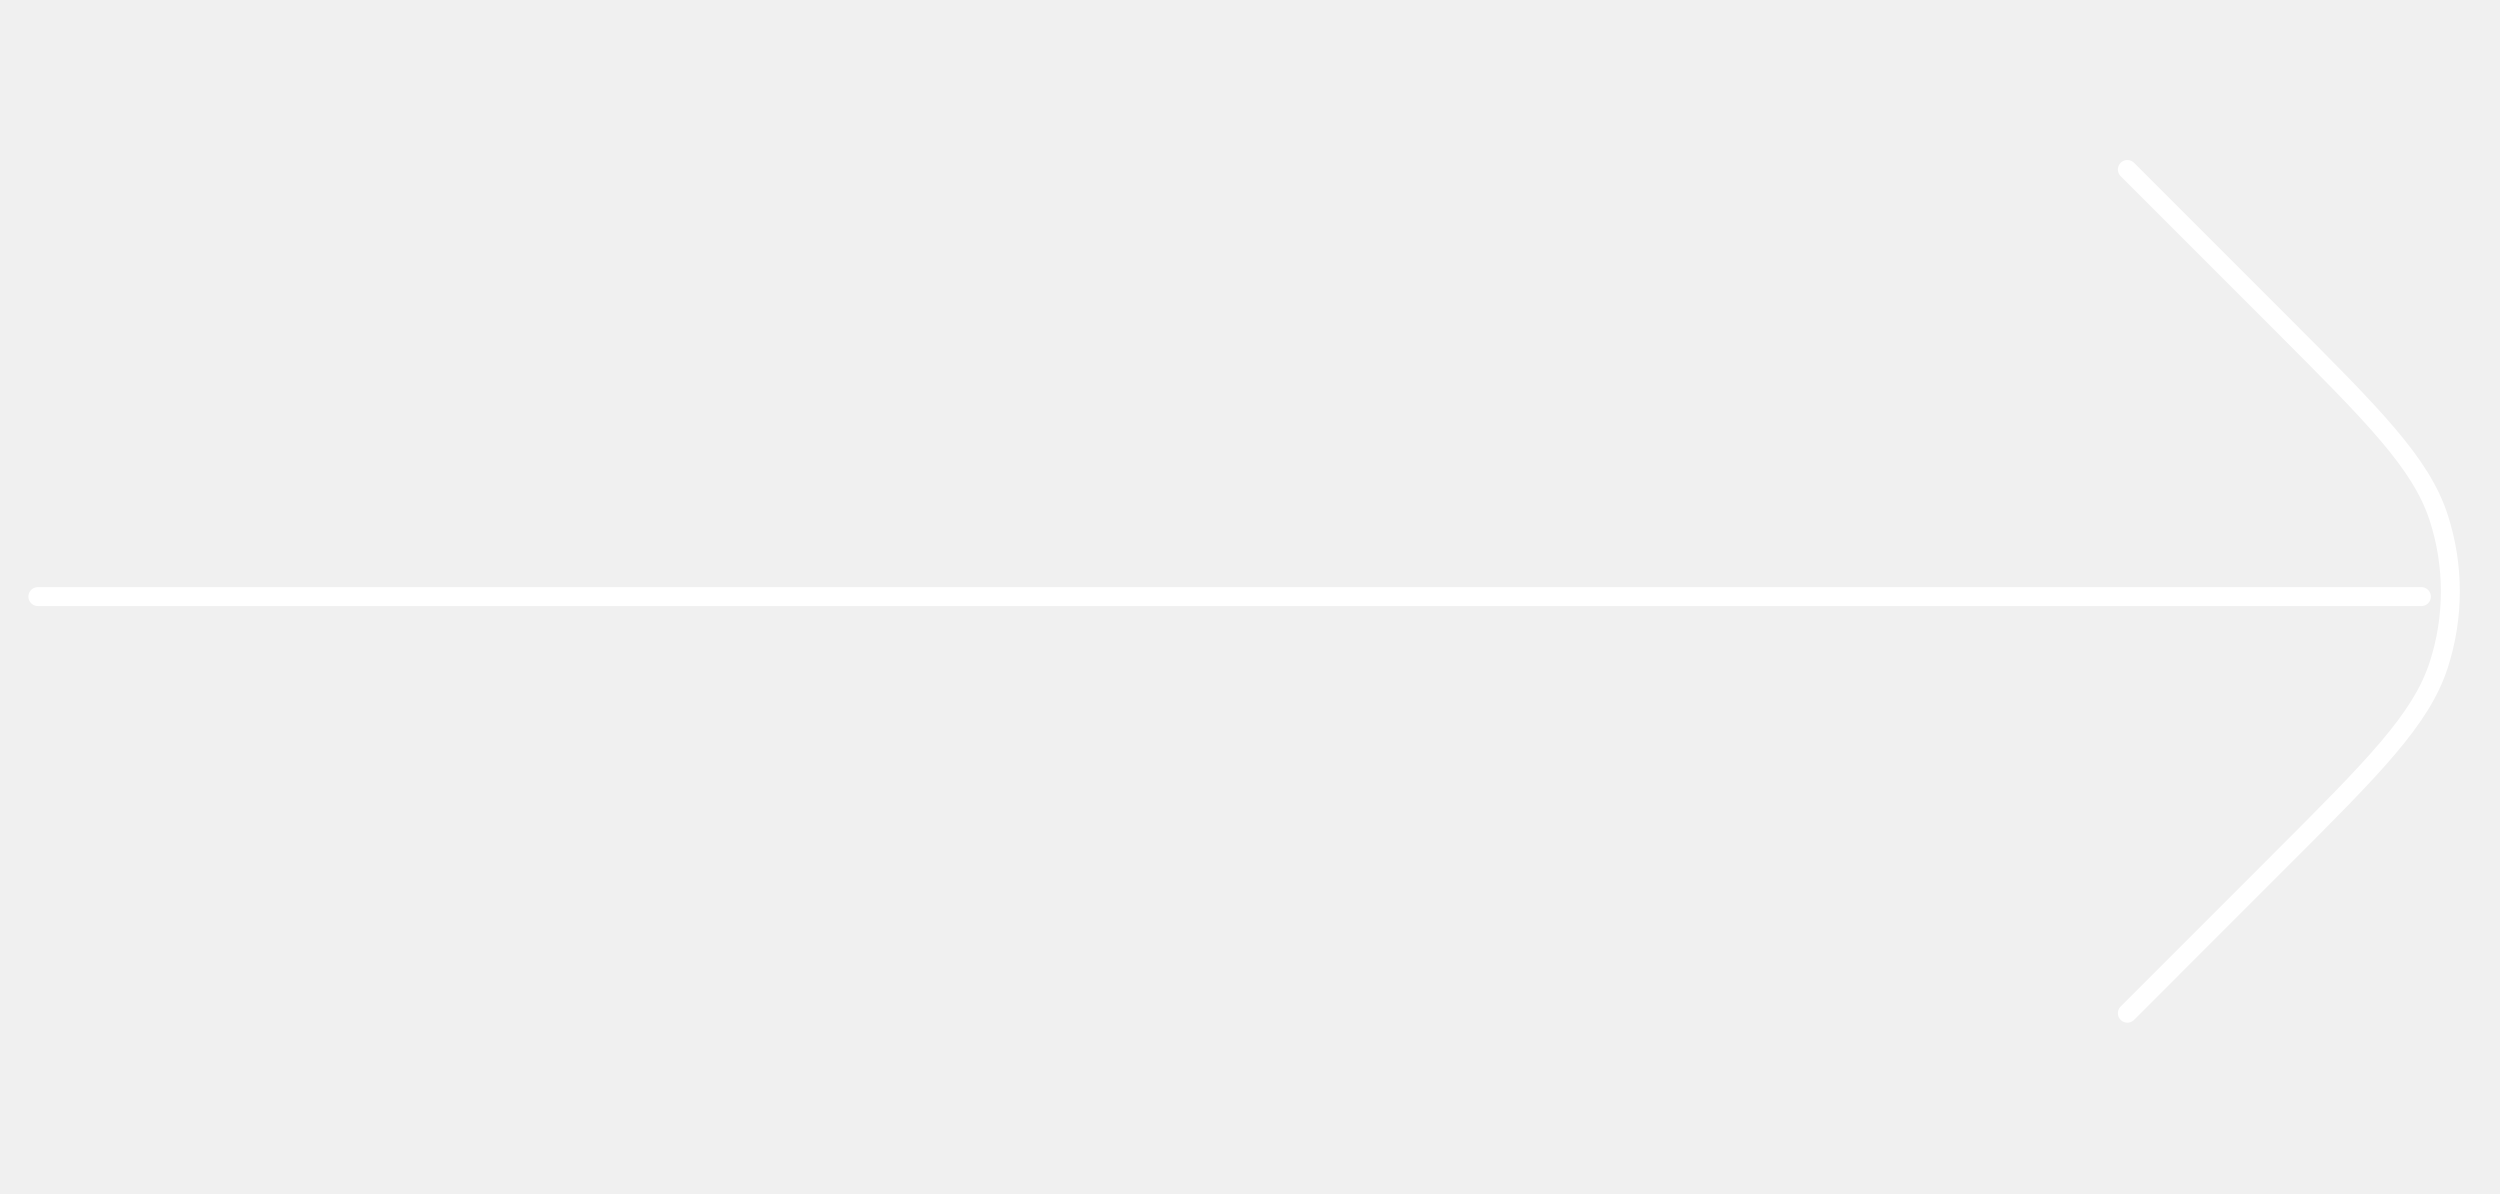
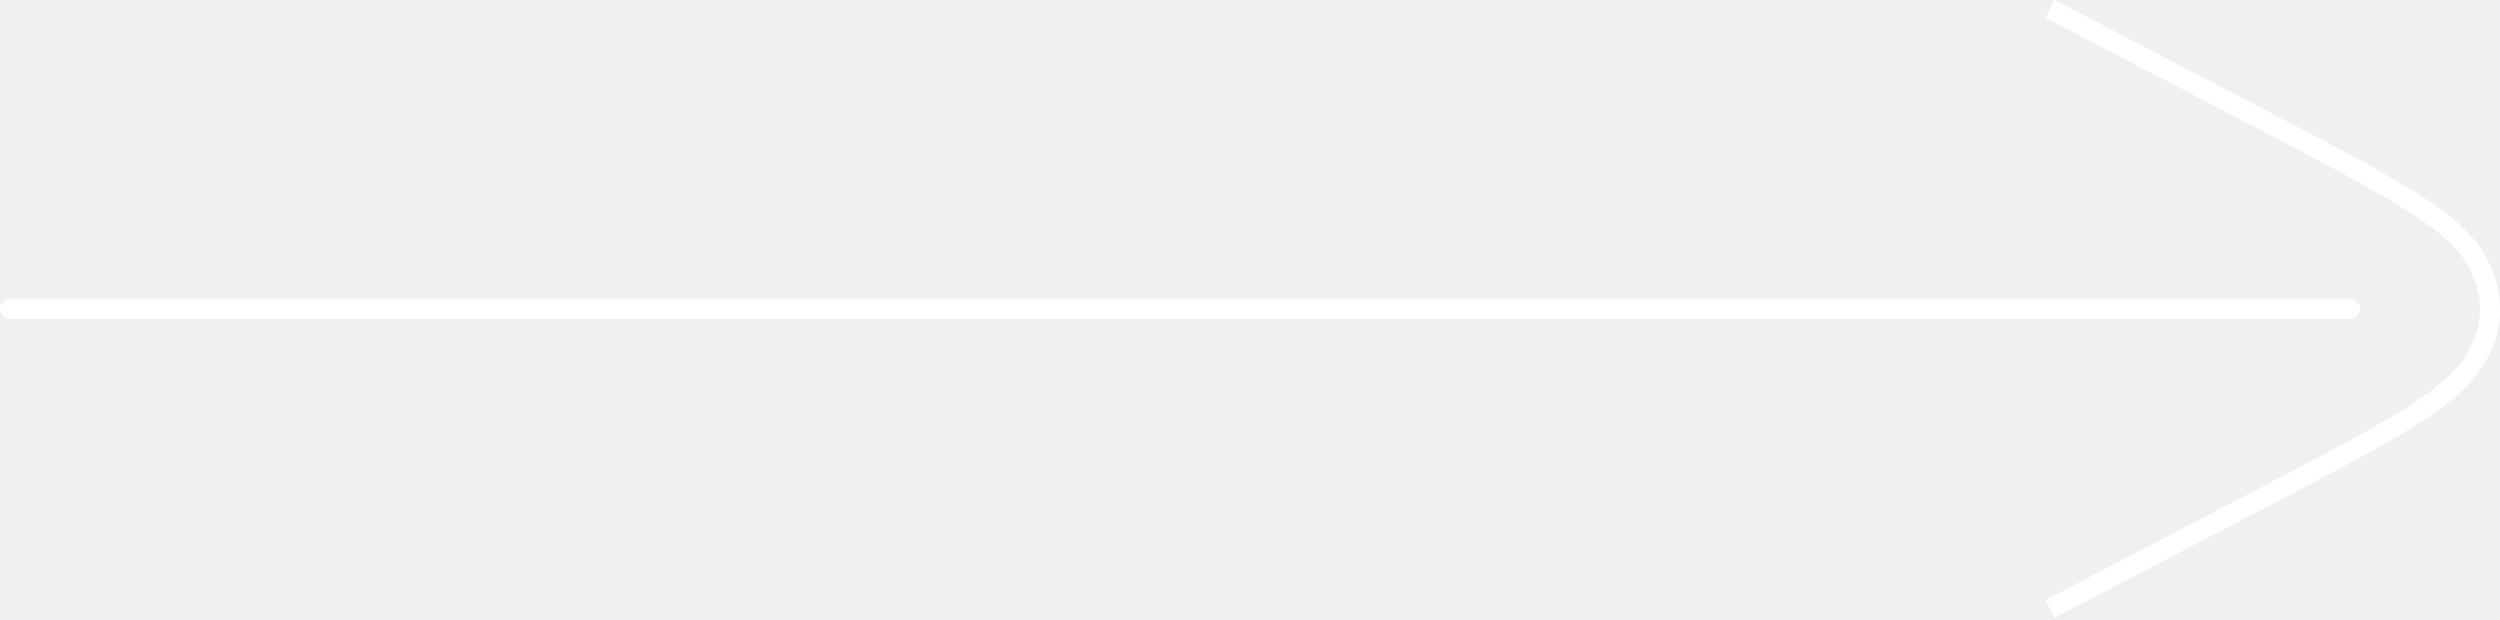
- <svg xmlns="http://www.w3.org/2000/svg" width="132" height="63" viewBox="0 0 132 63" fill="none">
-   <g id="Icon / Arrow">
-     <path id="Line 2" d="M2 31.5H127.85" style="stroke-opacity:1;" stroke="white" stroke-width="1.0" stroke-linecap="round" />
-     <path id="Rectangle 3" stroke="white" d="M112.324 8.949L120.342 16.968C125.332 21.958 127.827 24.453 128.762 27.329C129.584 29.86 129.584 32.586 128.762 35.117C127.827 37.994 125.332 40.489 120.342 45.478L112.324 53.497" style="stroke-opacity:1;" stroke-width="1.0" stroke-linecap="round" />
-   </g>
+ <svg xmlns="http://www.w3.org/2000/svg" width="125" height="31" viewBox="0 0 125 31" fill="none">
+   <path d="M0.5 15.443L117.5 15.443" stroke="white" stroke-linecap="round" />
+   <path d="M102.5 0.443L112.843 5.843C119.28 9.204 122.499 10.884 123.705 12.821C124.765 14.525 124.765 16.361 123.705 18.065C122.499 20.003 119.28 21.683 112.843 25.043L102.5 30.443" stroke="white" stroke-miterlimit="16" />
</svg>
